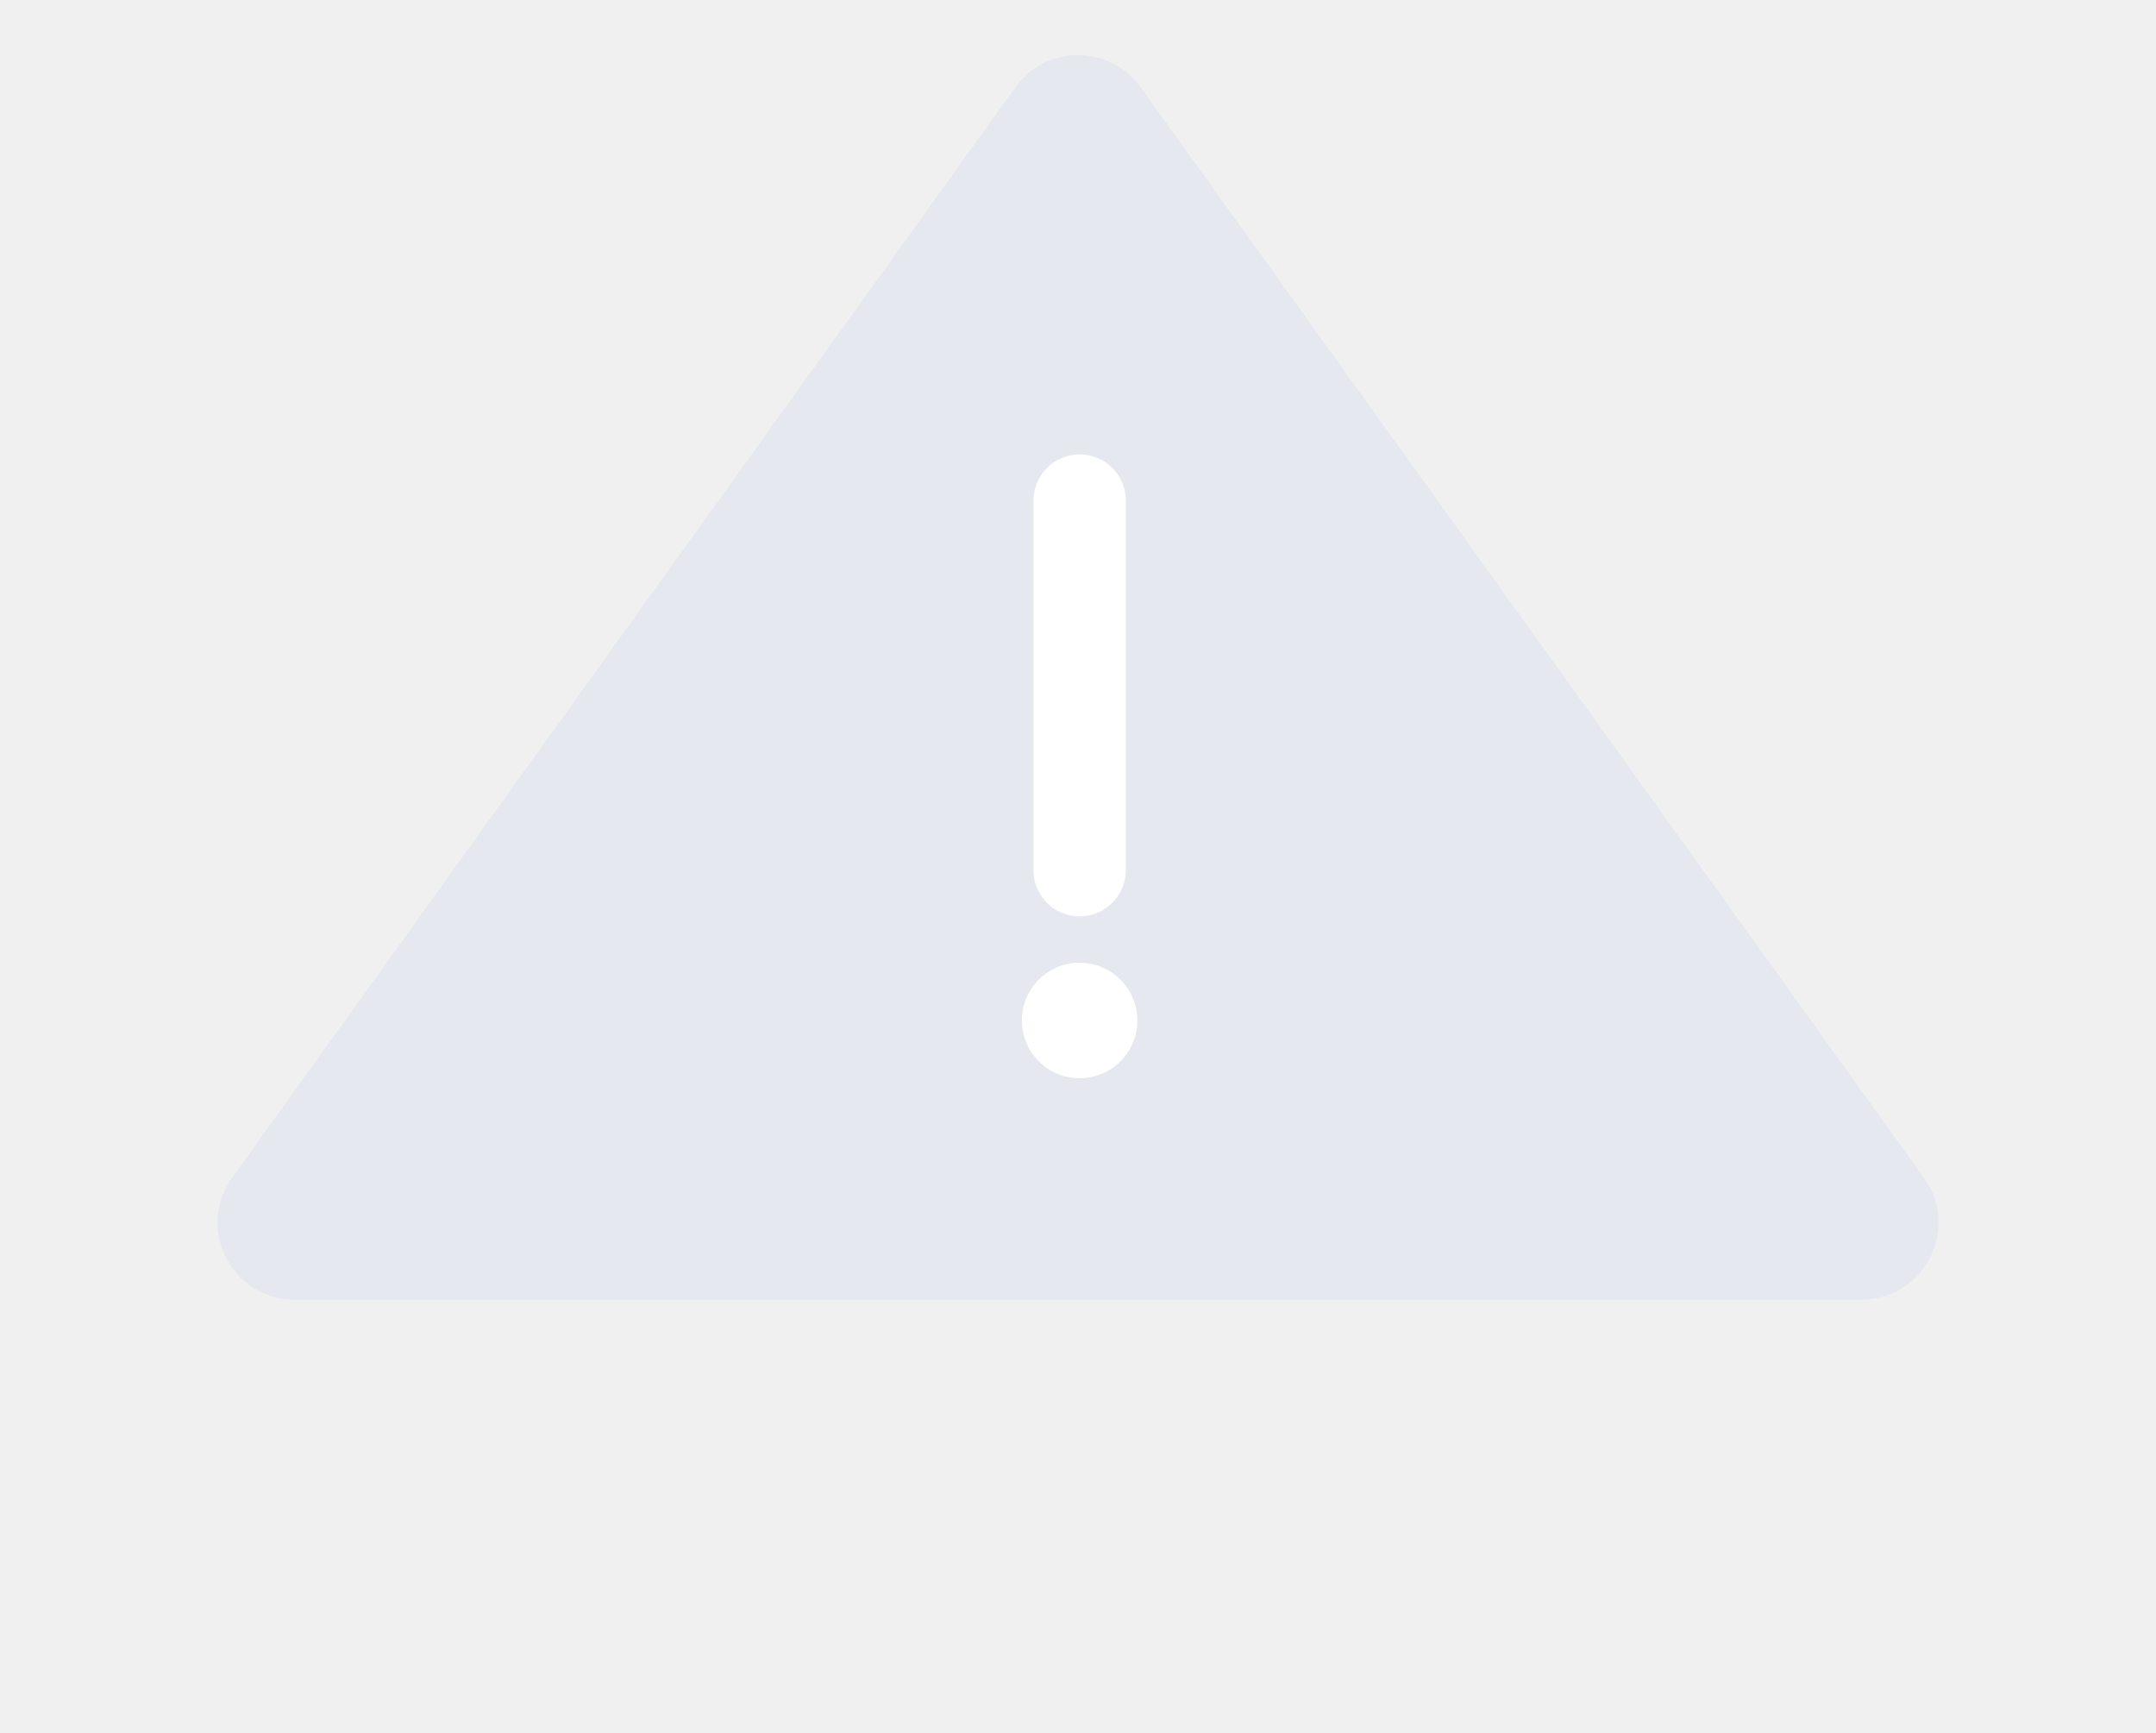
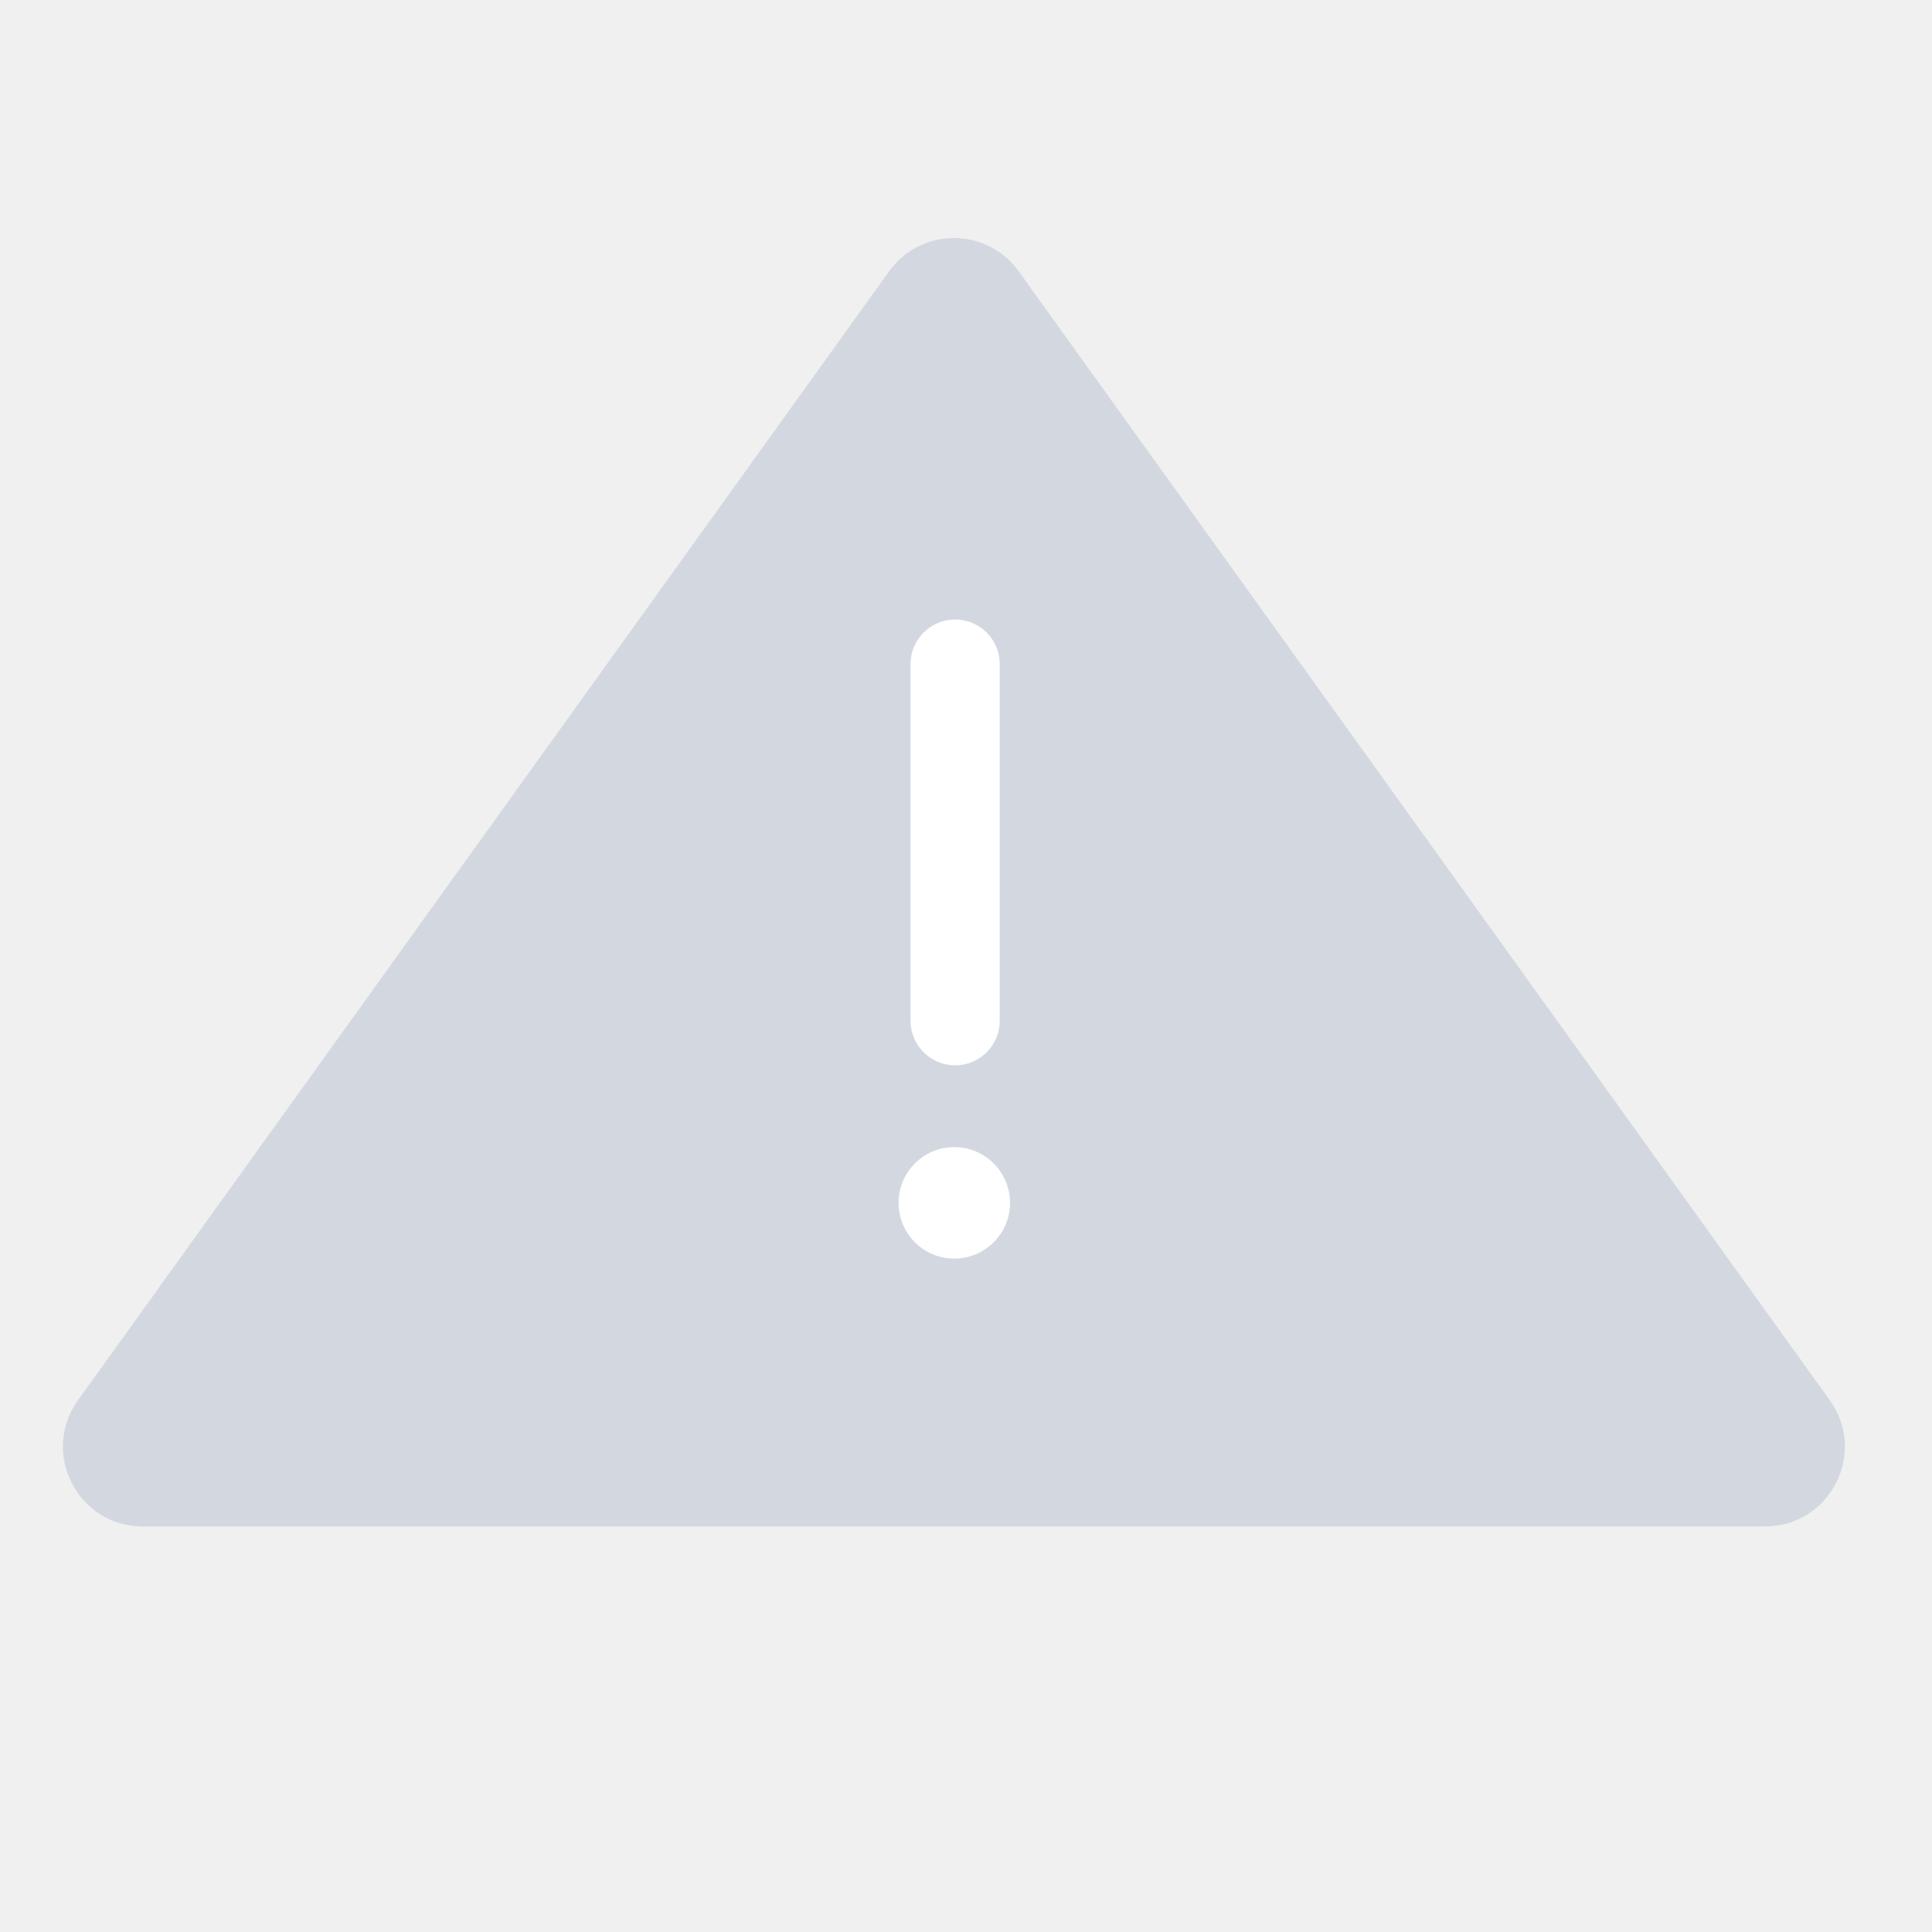
- <svg xmlns="http://www.w3.org/2000/svg" width="56" height="45" viewBox="0 0 56 45" fill="none">
-   <path d="M26.376 2.261C27.174 1.15 28.826 1.15 29.624 2.261L49.973 30.583C50.924 31.906 49.978 33.75 48.349 33.75H7.651C6.022 33.75 5.076 31.906 6.027 30.583L26.376 2.261Z" fill="#E5E9EF" />
-   <path fill-rule="evenodd" clip-rule="evenodd" d="M28.042 27.998C28.87 27.998 29.541 27.327 29.541 26.499C29.541 25.671 28.87 25 28.042 25C27.214 25 26.543 25.671 26.543 26.499C26.543 27.327 27.214 27.998 28.042 27.998Z" fill="white" />
-   <path d="M28.043 13V22.595V13Z" fill="white" />
-   <path d="M28.043 13V22.595" stroke="white" stroke-width="2.399" stroke-linecap="round" stroke-linejoin="round" />
+ <svg xmlns="http://www.w3.org/2000/svg" width="32" height="32" viewBox="0 0 32 32" fill="none">
+   <g clip-path="url(#clip0_98020_45267)">
+     <path d="M14.727 4.493C15.254 3.759 16.345 3.759 16.872 4.493L30.307 23.192C30.935 24.066 30.31 25.283 29.235 25.283H2.364C1.288 25.283 0.664 24.066 1.292 23.192L14.727 4.493Z" fill="#D3D8E0" />
+     <path fill-rule="evenodd" clip-rule="evenodd" d="M15.806 20.846C16.315 20.846 16.729 20.433 16.729 19.923C16.729 19.413 16.315 19 15.806 19C15.296 19 14.883 19.413 14.883 19.923C14.883 20.433 15.296 20.846 15.806 20.846Z" fill="white" />
+     <path d="M15.82 11V16.906V11Z" fill="white" />
+     <path d="M15.82 11V16.906" stroke="white" stroke-width="1.477" stroke-linecap="round" stroke-linejoin="round" />
+   </g>
+   <defs>
+     <clipPath id="clip0_98020_45267">
+       <rect width="32" height="32" fill="white" />
+     </clipPath>
+   </defs>
</svg>
